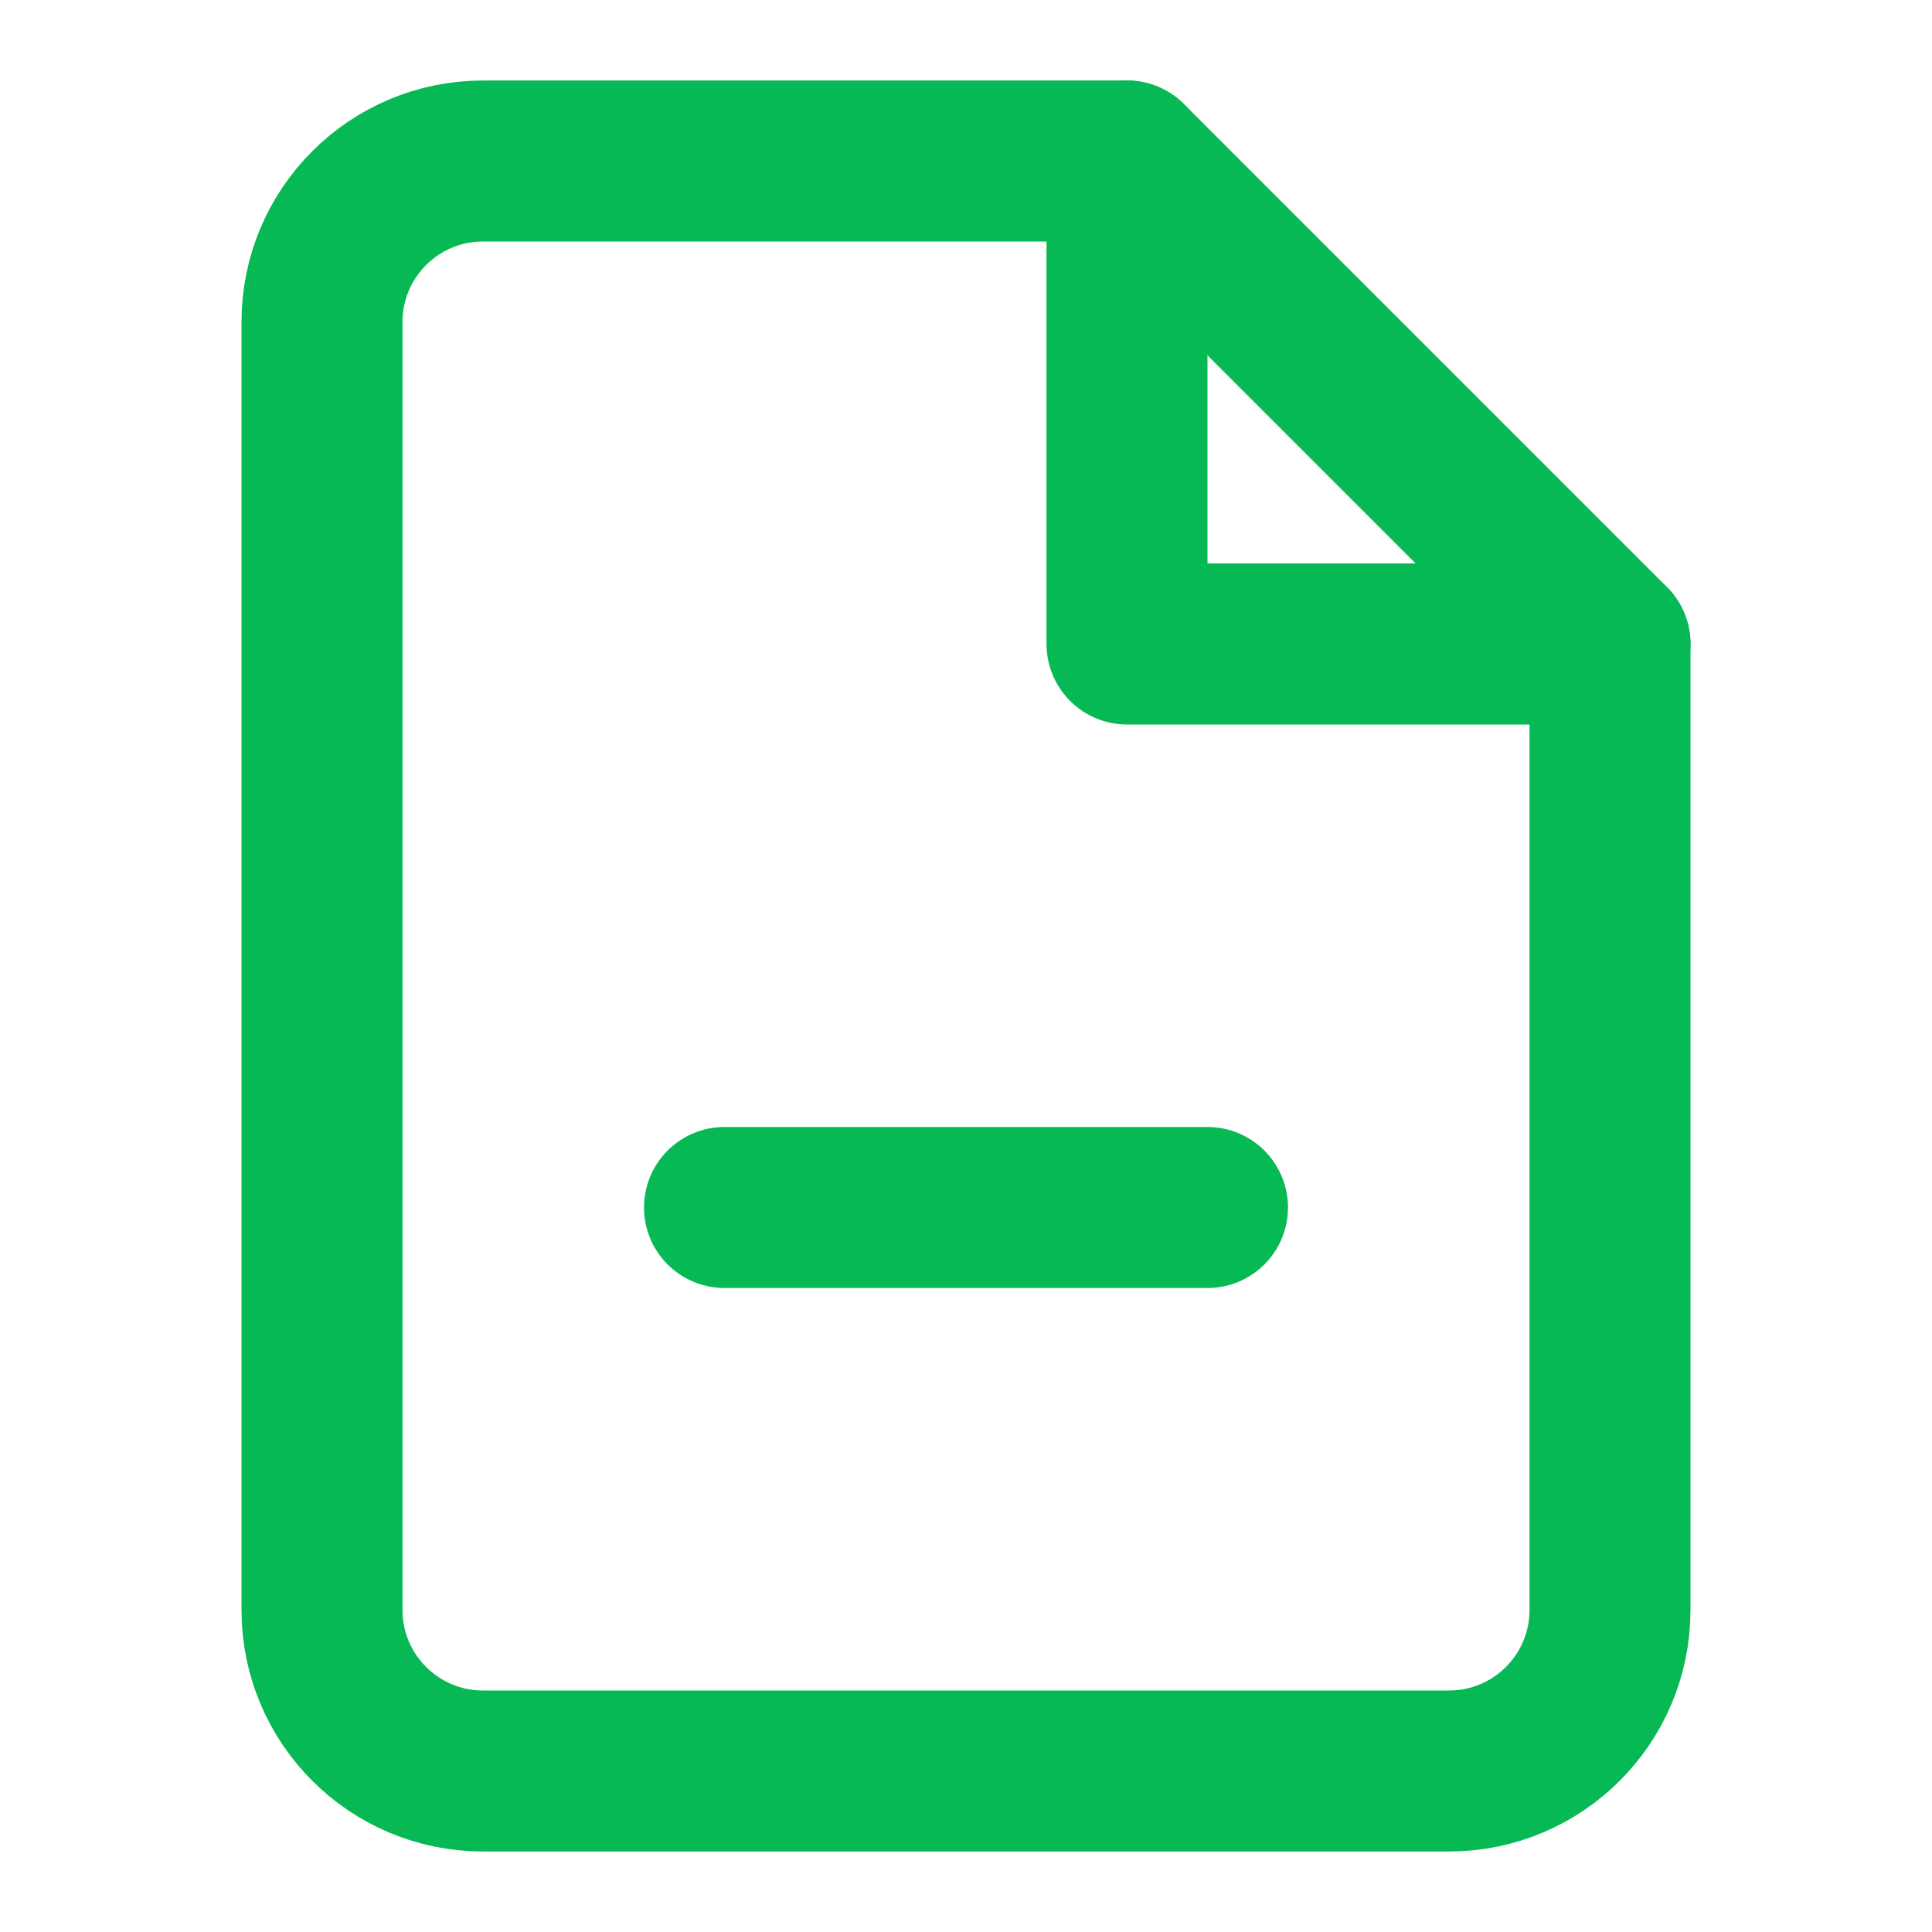
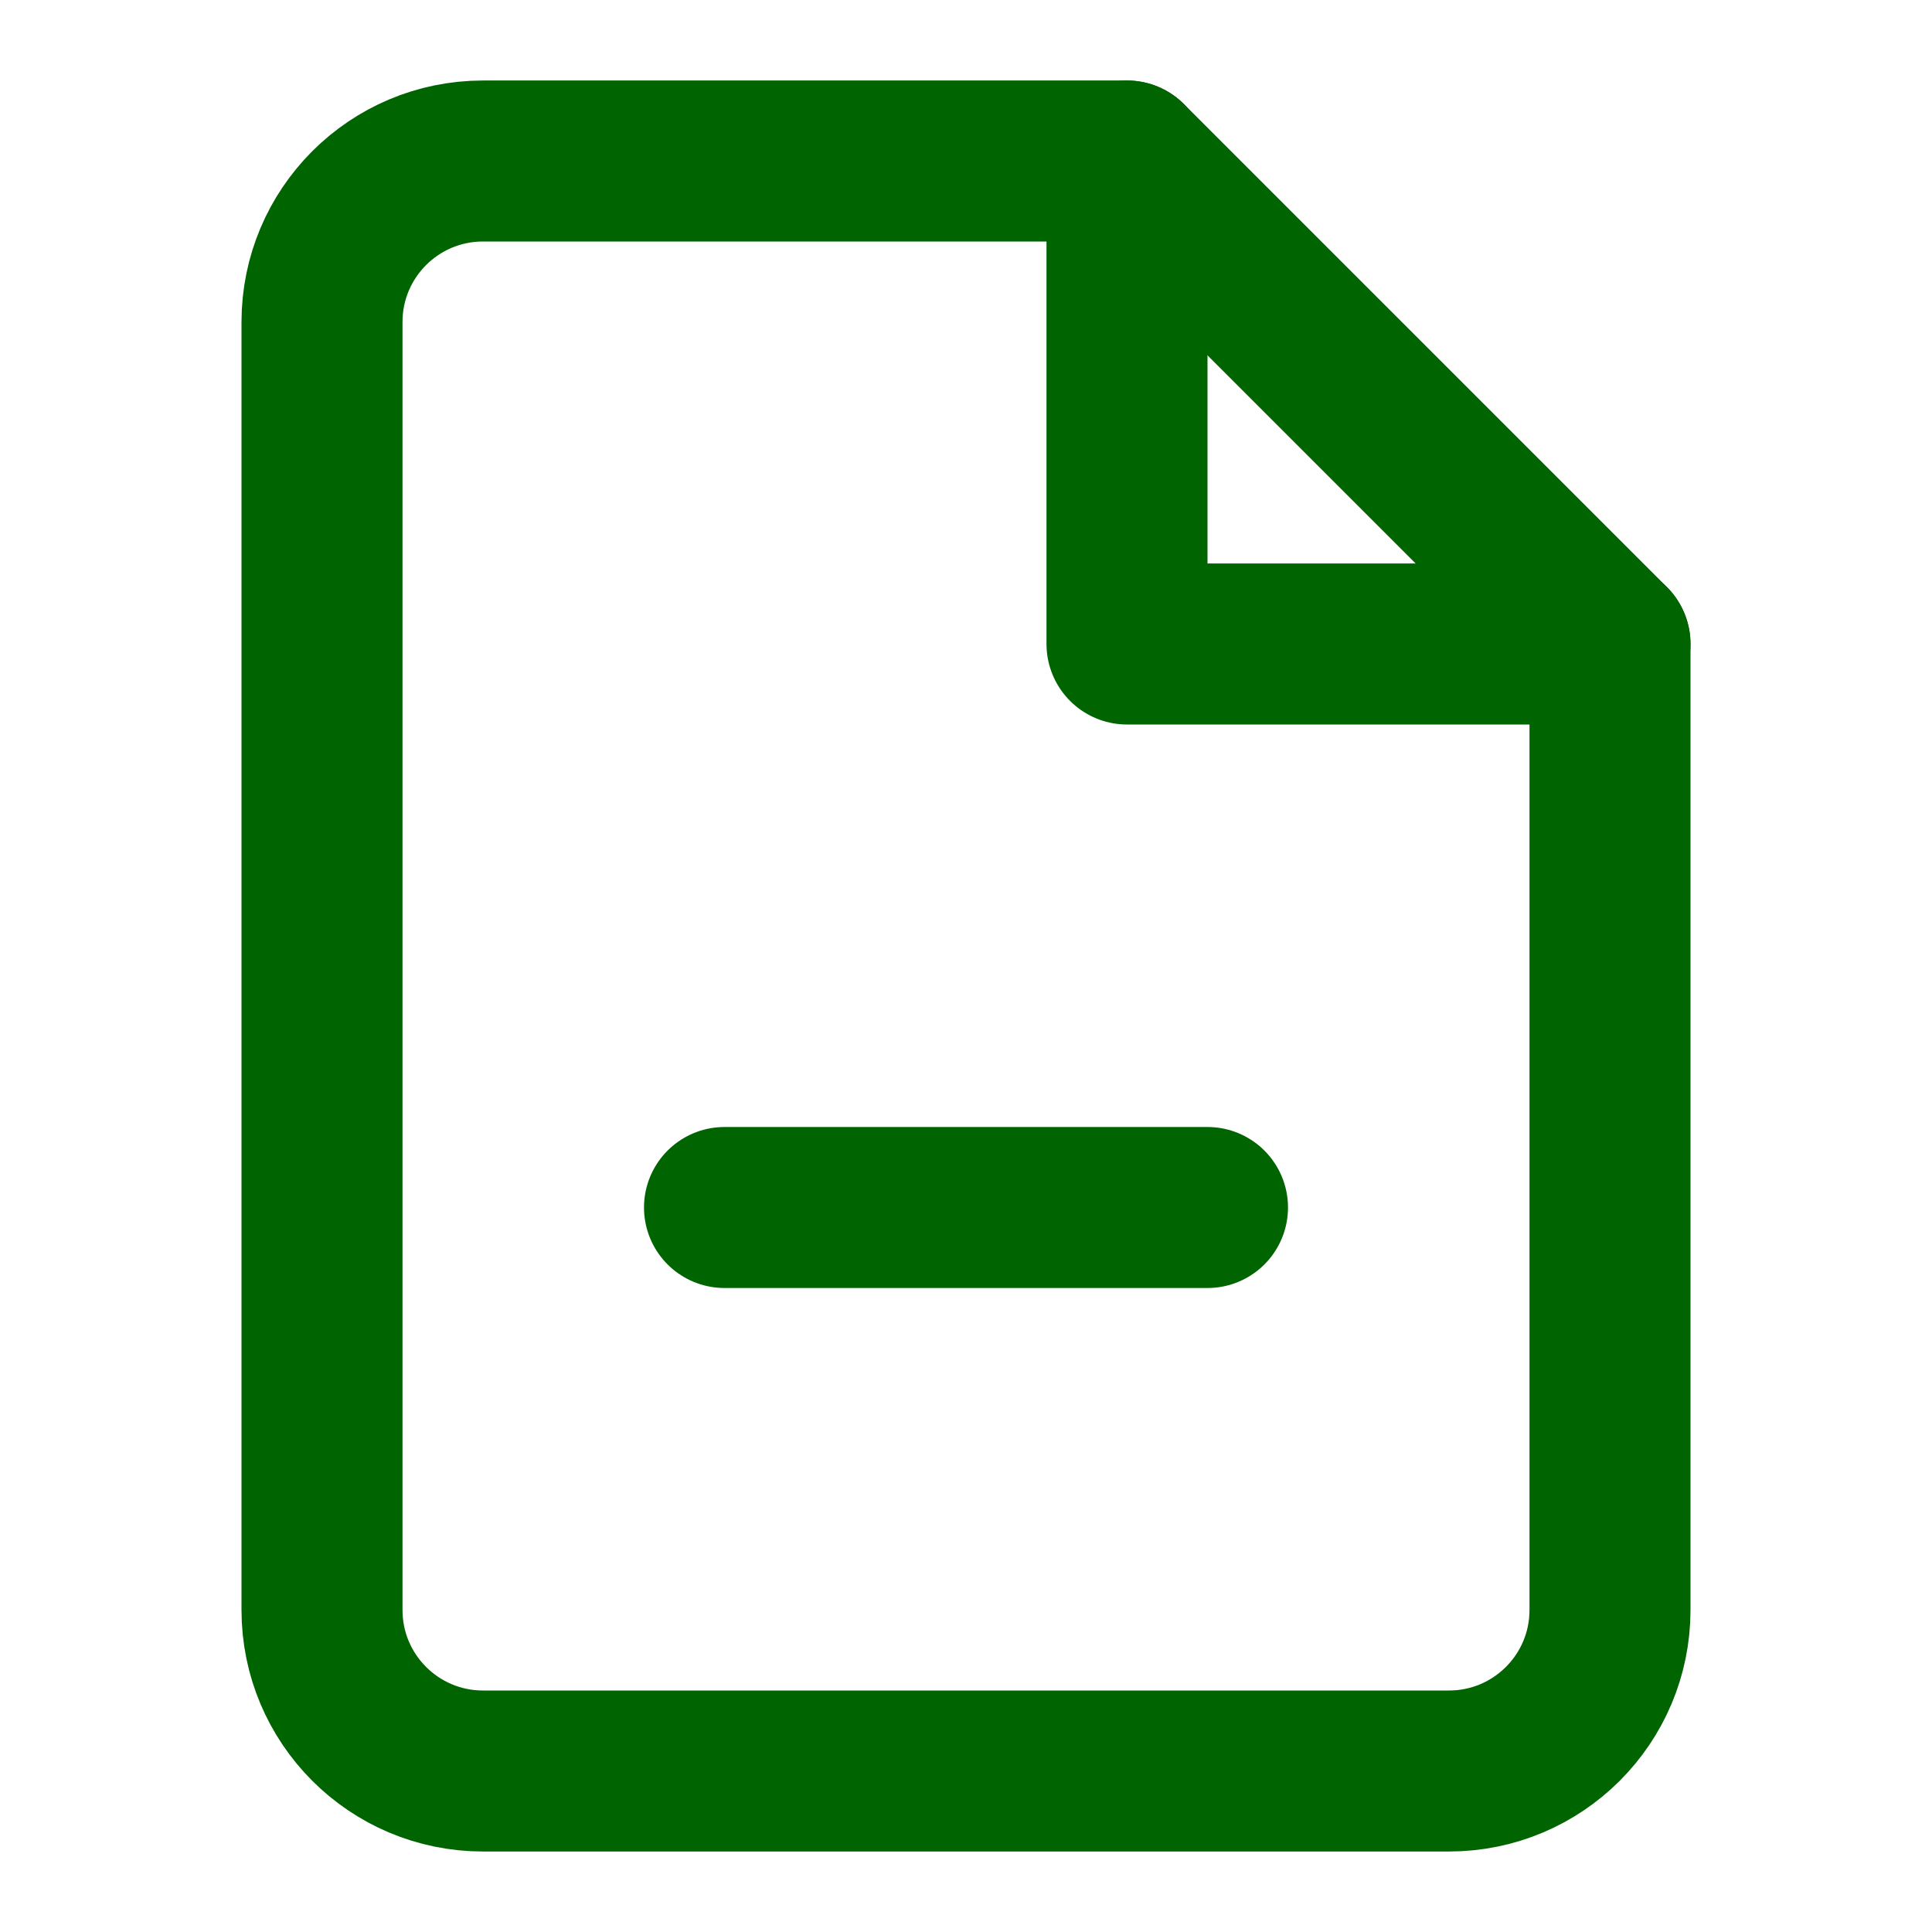
- <svg xmlns="http://www.w3.org/2000/svg" width="24" height="24" viewBox="0 0 24 24" fill="none" stroke="#07B954" stroke-width="2" stroke-linecap="round" stroke-linejoin="round" class="feather feather-file-minus">
+ <svg xmlns="http://www.w3.org/2000/svg" width="24" height="24" viewBox="0 0 24 24" fill="none" stroke="#006400" stroke-width="2" stroke-linecap="round" stroke-linejoin="round" class="feather feather-file-minus">
  <path d="M14 2H6a2 2 0 0 0-2 2v16a2 2 0 0 0 2 2h12a2 2 0 0 0 2-2V8z" />
  <polyline points="14 2 14 8 20 8" />
  <line x1="9" y1="15" x2="15" y2="15" />
</svg>
